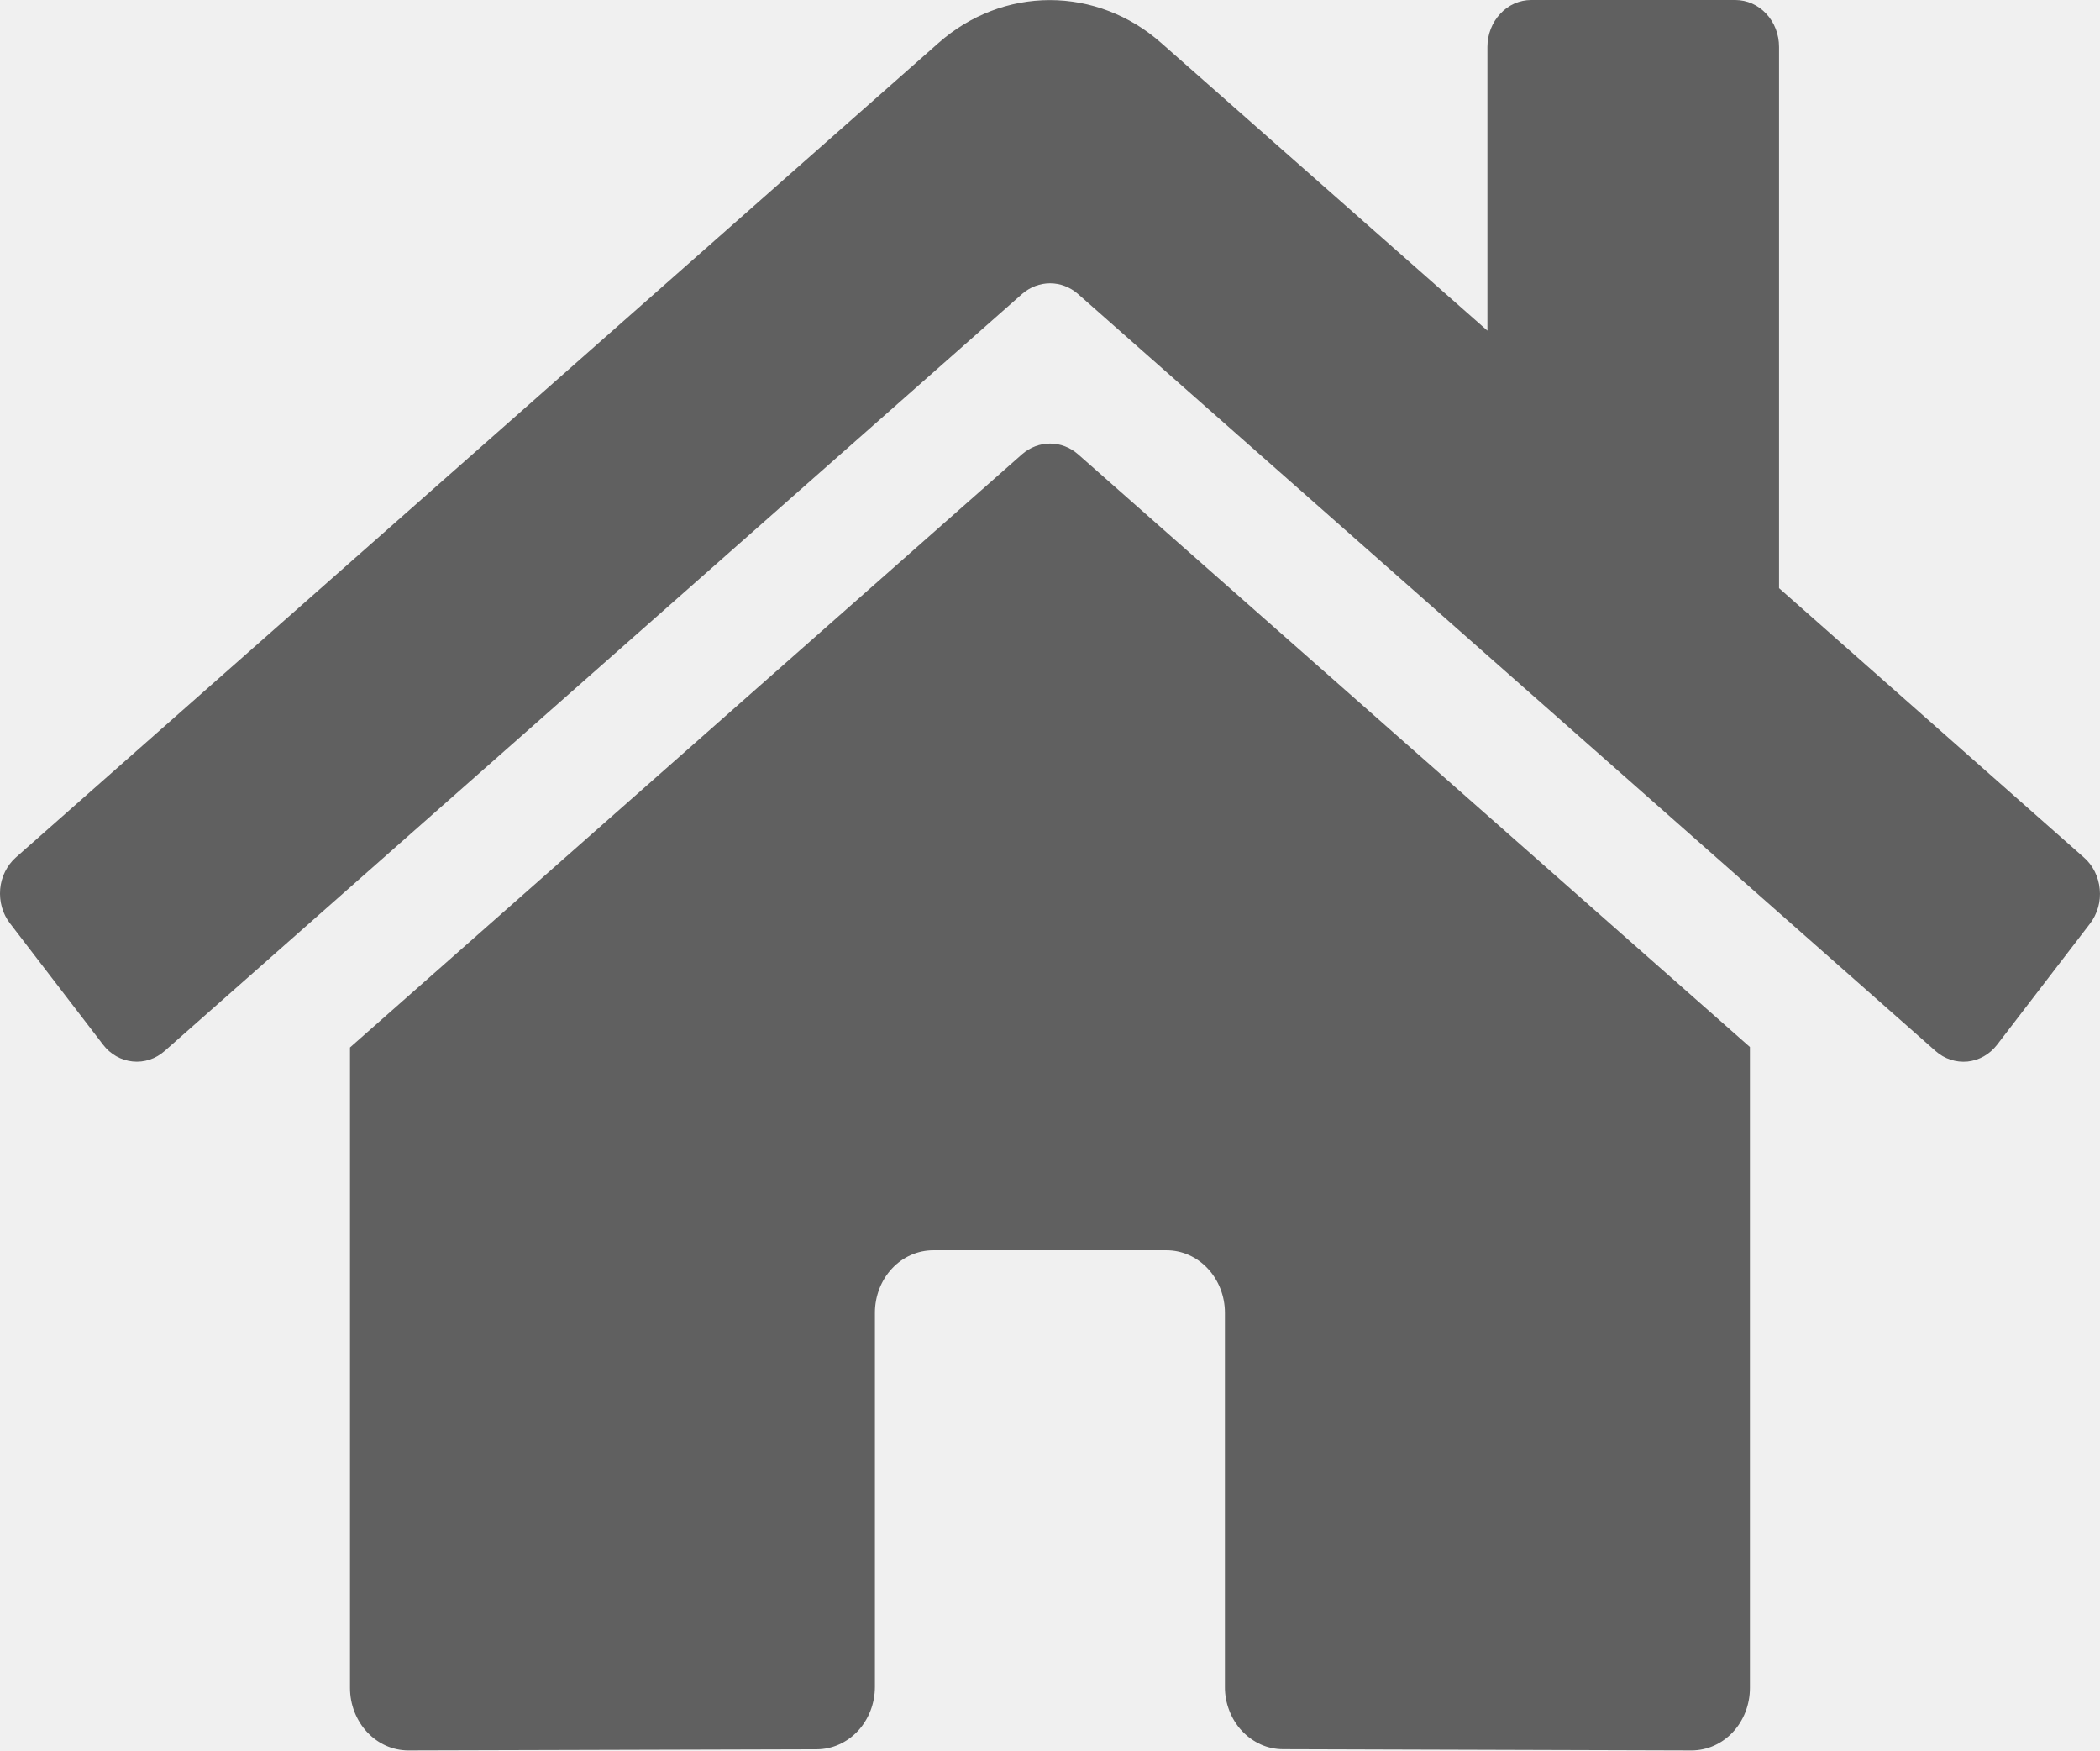
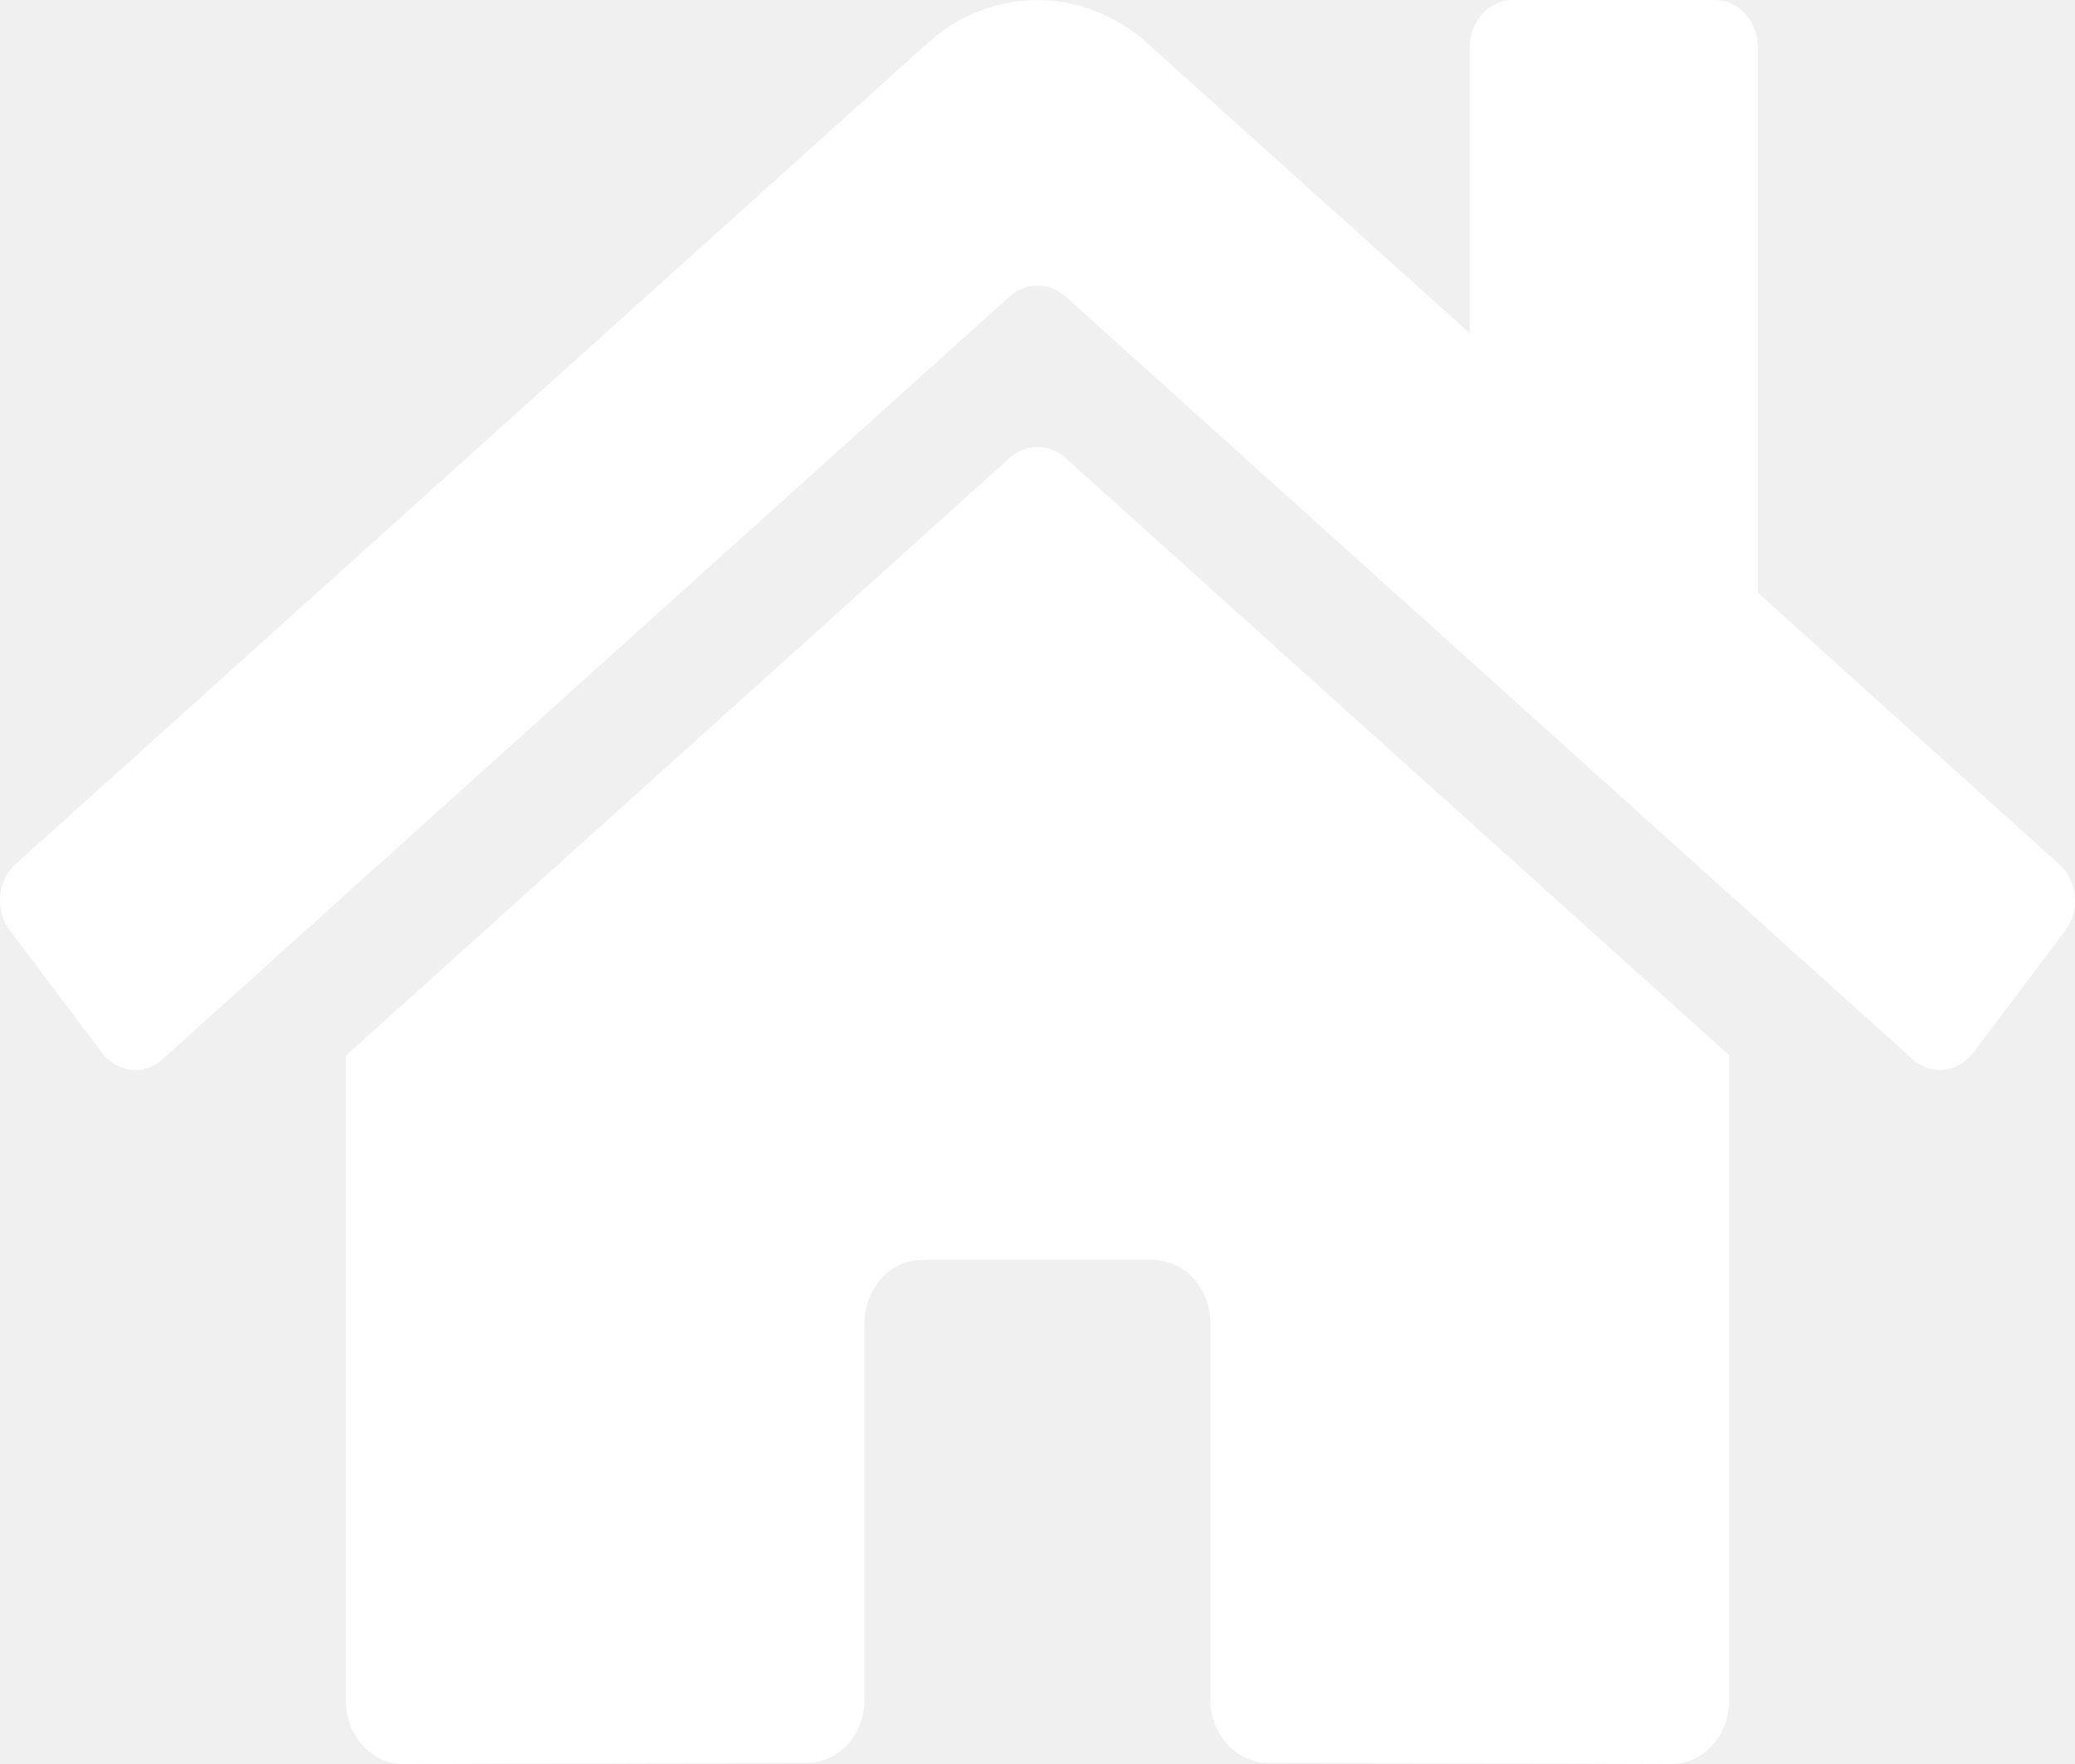
- <svg xmlns="http://www.w3.org/2000/svg" width="24" height="20" viewBox="0 0 24 20" fill="none">
-   <path d="M11.682 5.189L4 11.968V19.286C4 19.475 4.071 19.657 4.196 19.791C4.321 19.925 4.49 20 4.667 20L9.336 19.987C9.512 19.986 9.681 19.91 9.805 19.777C9.929 19.643 9.999 19.462 9.999 19.273V14.999C9.999 14.81 10.069 14.628 10.194 14.494C10.319 14.36 10.489 14.285 10.666 14.285H13.332C13.509 14.285 13.678 14.36 13.803 14.494C13.928 14.628 13.999 14.81 13.999 14.999V19.27C13.998 19.364 14.015 19.457 14.049 19.544C14.082 19.631 14.131 19.71 14.193 19.776C14.255 19.843 14.329 19.895 14.41 19.932C14.491 19.968 14.578 19.986 14.665 19.986L19.332 20C19.509 20 19.679 19.925 19.804 19.791C19.929 19.657 19.999 19.475 19.999 19.286V11.963L12.319 5.189C12.229 5.111 12.117 5.068 12.001 5.068C11.885 5.068 11.772 5.111 11.682 5.189ZM23.816 9.797L20.332 6.72V0.536C20.332 0.394 20.28 0.257 20.186 0.157C20.092 0.056 19.965 0 19.832 0H17.499C17.367 0 17.239 0.056 17.146 0.157C17.052 0.257 16.999 0.394 16.999 0.536V3.778L13.269 0.489C12.911 0.173 12.462 0.001 11.998 0.001C11.535 0.001 11.086 0.173 10.728 0.489L0.181 9.797C0.131 9.841 0.089 9.897 0.058 9.959C0.027 10.021 0.008 10.089 0.002 10.159C-0.004 10.229 0.003 10.3 0.022 10.367C0.041 10.434 0.073 10.497 0.115 10.551L1.177 11.935C1.219 11.99 1.27 12.035 1.328 12.068C1.386 12.101 1.45 12.121 1.515 12.128C1.581 12.135 1.647 12.128 1.71 12.107C1.773 12.087 1.831 12.053 1.882 12.008L11.682 3.358C11.772 3.28 11.885 3.237 12.001 3.237C12.117 3.237 12.229 3.28 12.319 3.358L22.12 12.008C22.17 12.053 22.229 12.087 22.291 12.107C22.354 12.128 22.42 12.135 22.486 12.129C22.551 12.122 22.614 12.102 22.673 12.069C22.731 12.036 22.782 11.991 22.824 11.937L23.886 10.553C23.928 10.498 23.959 10.435 23.979 10.367C23.998 10.3 24.004 10.229 23.997 10.159C23.991 10.089 23.971 10.02 23.94 9.958C23.909 9.896 23.867 9.841 23.816 9.797Z" fill="#606060" />
+ <svg xmlns="http://www.w3.org/2000/svg" width="20" height="17" viewBox="0 0 20 17" fill="none">
+   <path d="M9.735 4.41L3.334 10.173V16.393C3.334 16.554 3.392 16.708 3.496 16.822C3.6 16.936 3.742 17 3.889 17L7.78 16.989C7.927 16.988 8.067 16.924 8.171 16.81C8.274 16.696 8.333 16.542 8.333 16.382V12.749C8.333 12.588 8.391 12.434 8.495 12.32C8.599 12.206 8.741 12.142 8.888 12.142H11.11C11.257 12.142 11.399 12.206 11.503 12.32C11.607 12.434 11.666 12.588 11.666 12.749V16.379C11.665 16.459 11.68 16.538 11.707 16.612C11.735 16.686 11.776 16.753 11.828 16.81C11.879 16.866 11.941 16.911 12.008 16.942C12.076 16.973 12.148 16.988 12.221 16.988L16.11 17C16.258 17 16.399 16.936 16.503 16.822C16.607 16.708 16.666 16.554 16.666 16.393V10.169L10.266 4.41C10.191 4.344 10.097 4.308 10 4.308C9.904 4.308 9.81 4.344 9.735 4.41ZM19.846 8.327L16.944 5.712V0.455C16.944 0.335 16.9 0.219 16.822 0.133C16.744 0.048 16.637 0 16.527 0H14.583C14.472 0 14.366 0.048 14.288 0.133C14.21 0.219 14.166 0.335 14.166 0.455V3.211L11.058 0.416C10.759 0.147 10.385 0.001 9.999 0.001C9.612 0.001 9.238 0.147 8.94 0.416L0.151 8.327C0.109 8.365 0.074 8.412 0.048 8.465C0.023 8.518 0.007 8.576 0.002 8.635C-0.003 8.695 0.002 8.755 0.018 8.812C0.035 8.869 0.061 8.922 0.096 8.969L0.981 10.145C1.016 10.191 1.059 10.229 1.107 10.258C1.155 10.286 1.208 10.303 1.263 10.309C1.317 10.315 1.372 10.309 1.425 10.291C1.477 10.274 1.526 10.245 1.568 10.207L9.735 2.854C9.81 2.788 9.904 2.752 10 2.752C10.097 2.752 10.191 2.788 10.266 2.854L18.433 10.207C18.475 10.245 18.524 10.274 18.576 10.291C18.629 10.309 18.683 10.315 18.738 10.309C18.793 10.304 18.846 10.286 18.894 10.258C18.942 10.23 18.985 10.192 19.02 10.146L19.905 8.97C19.94 8.923 19.966 8.87 19.982 8.812C19.998 8.755 20.003 8.695 19.998 8.635C19.992 8.575 19.976 8.517 19.95 8.465C19.924 8.412 19.889 8.365 19.846 8.327Z" fill="white" />
</svg>
